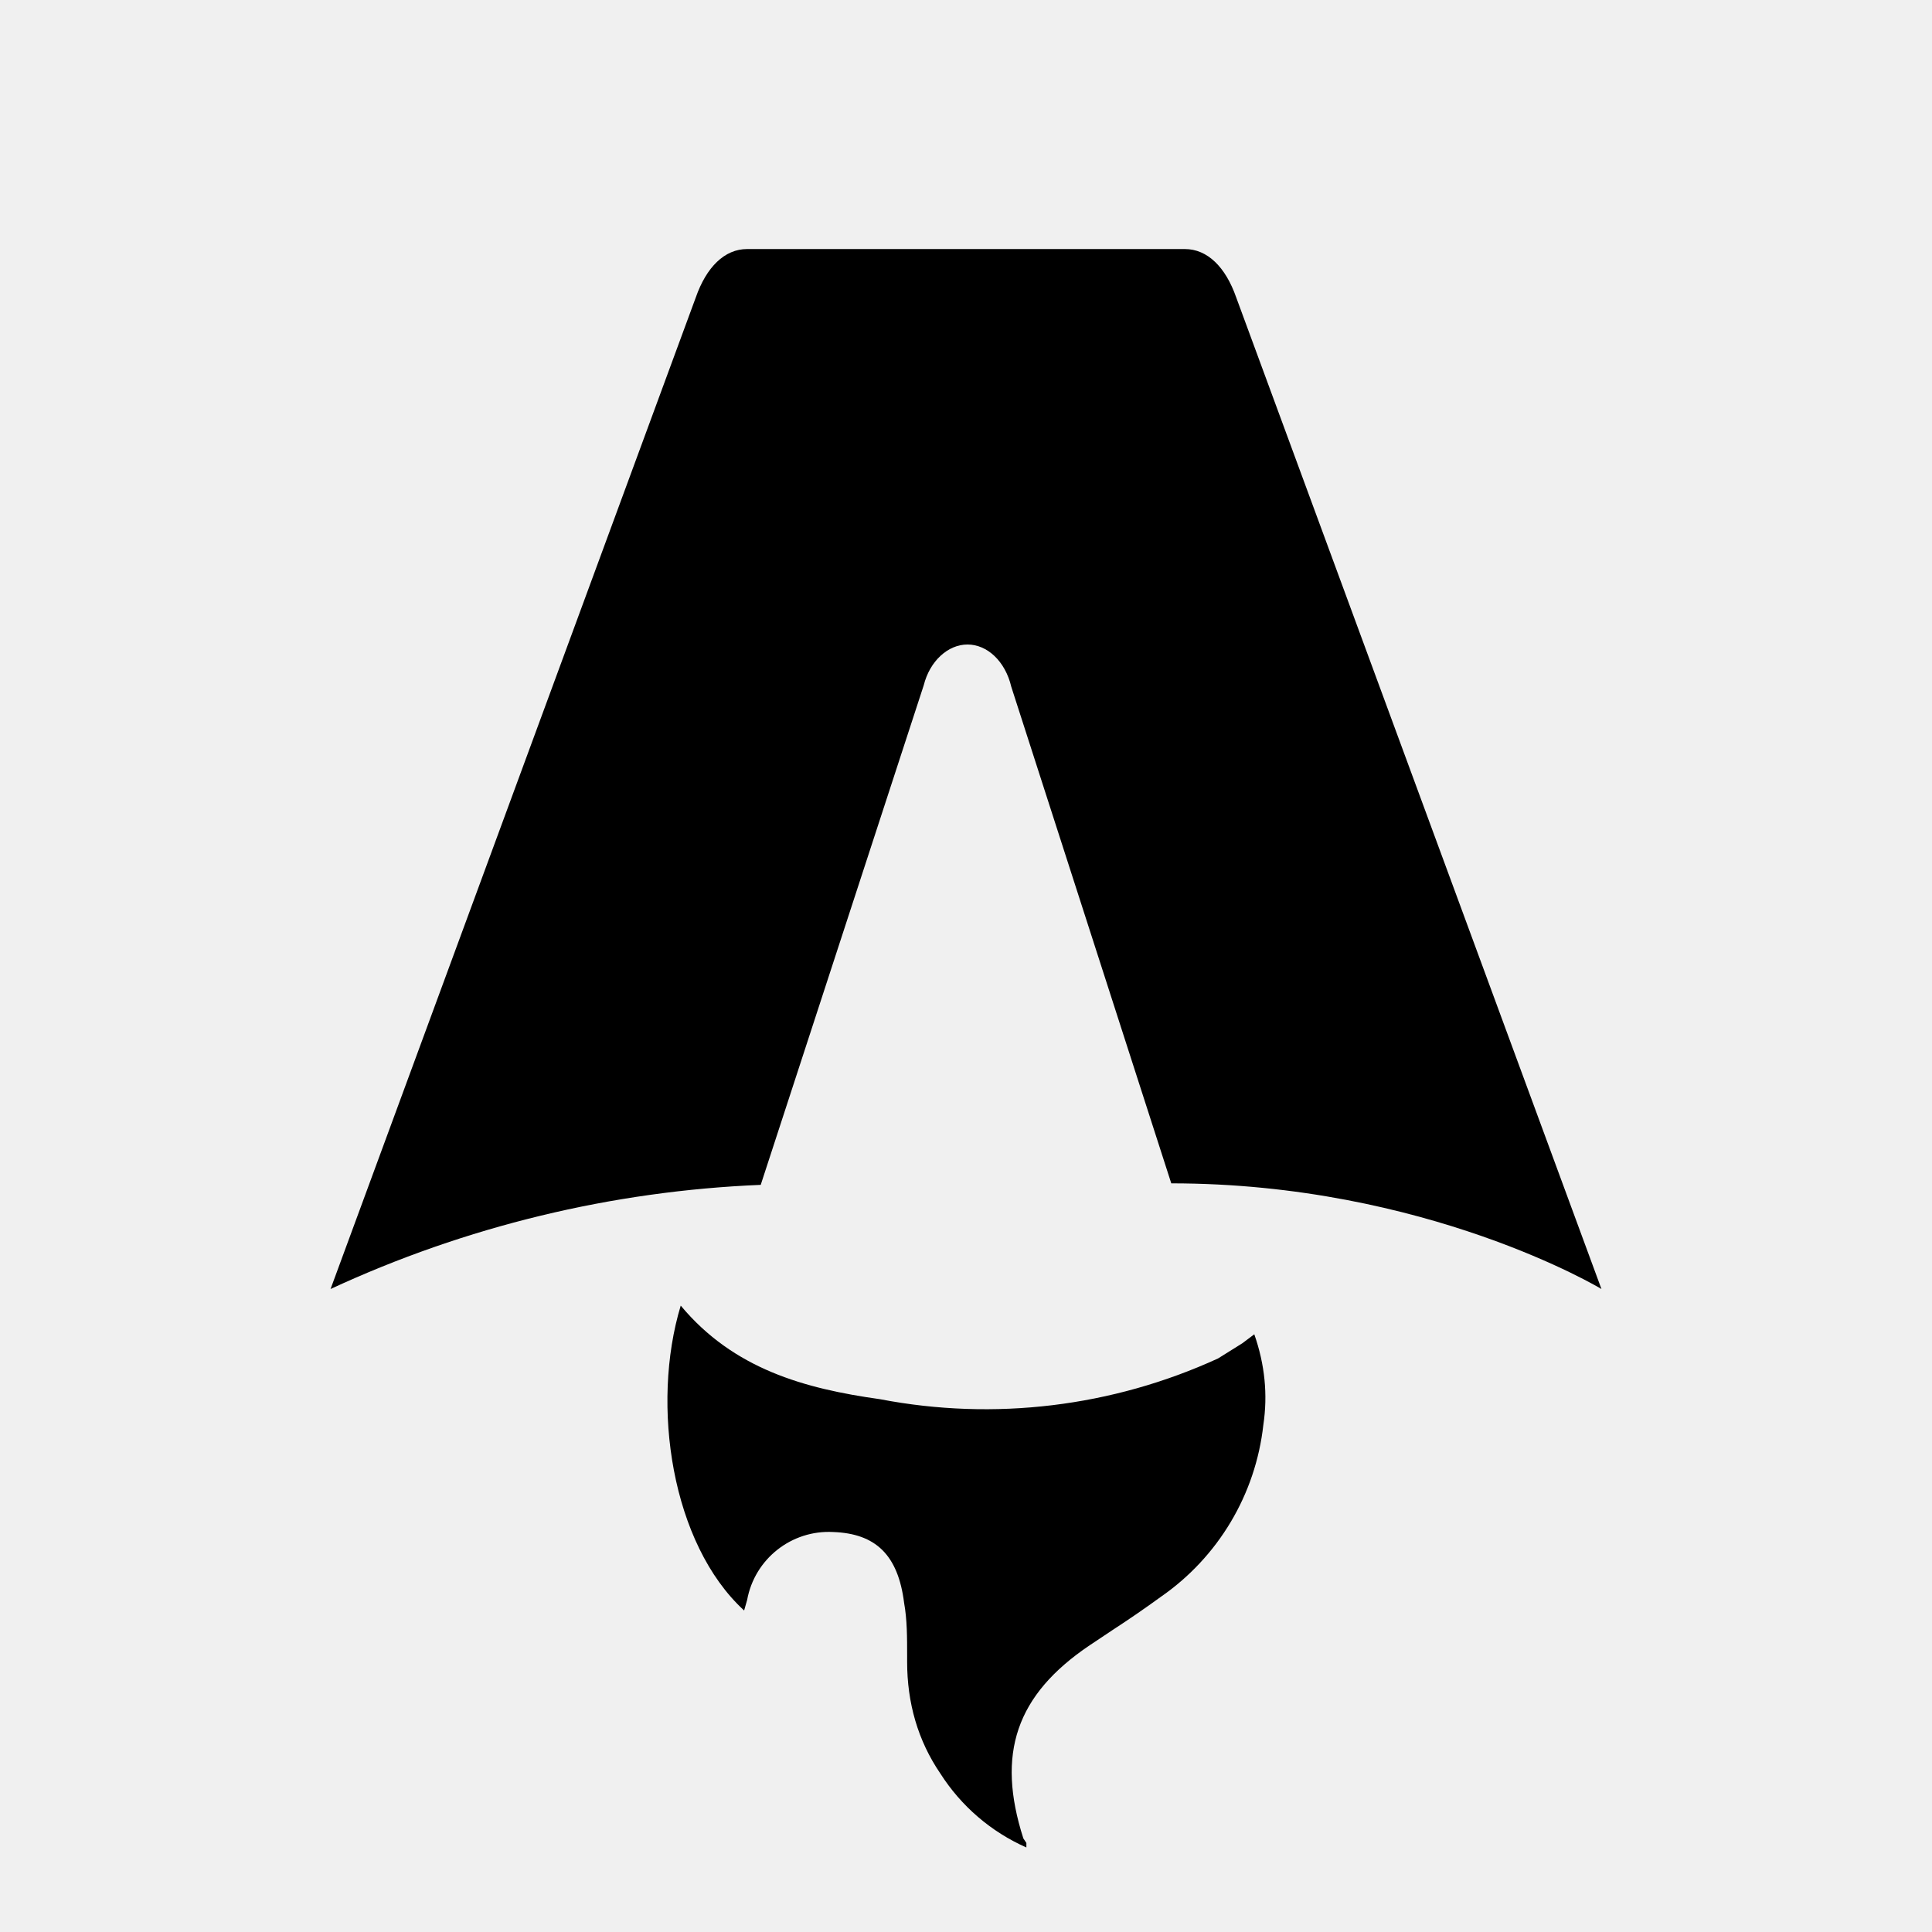
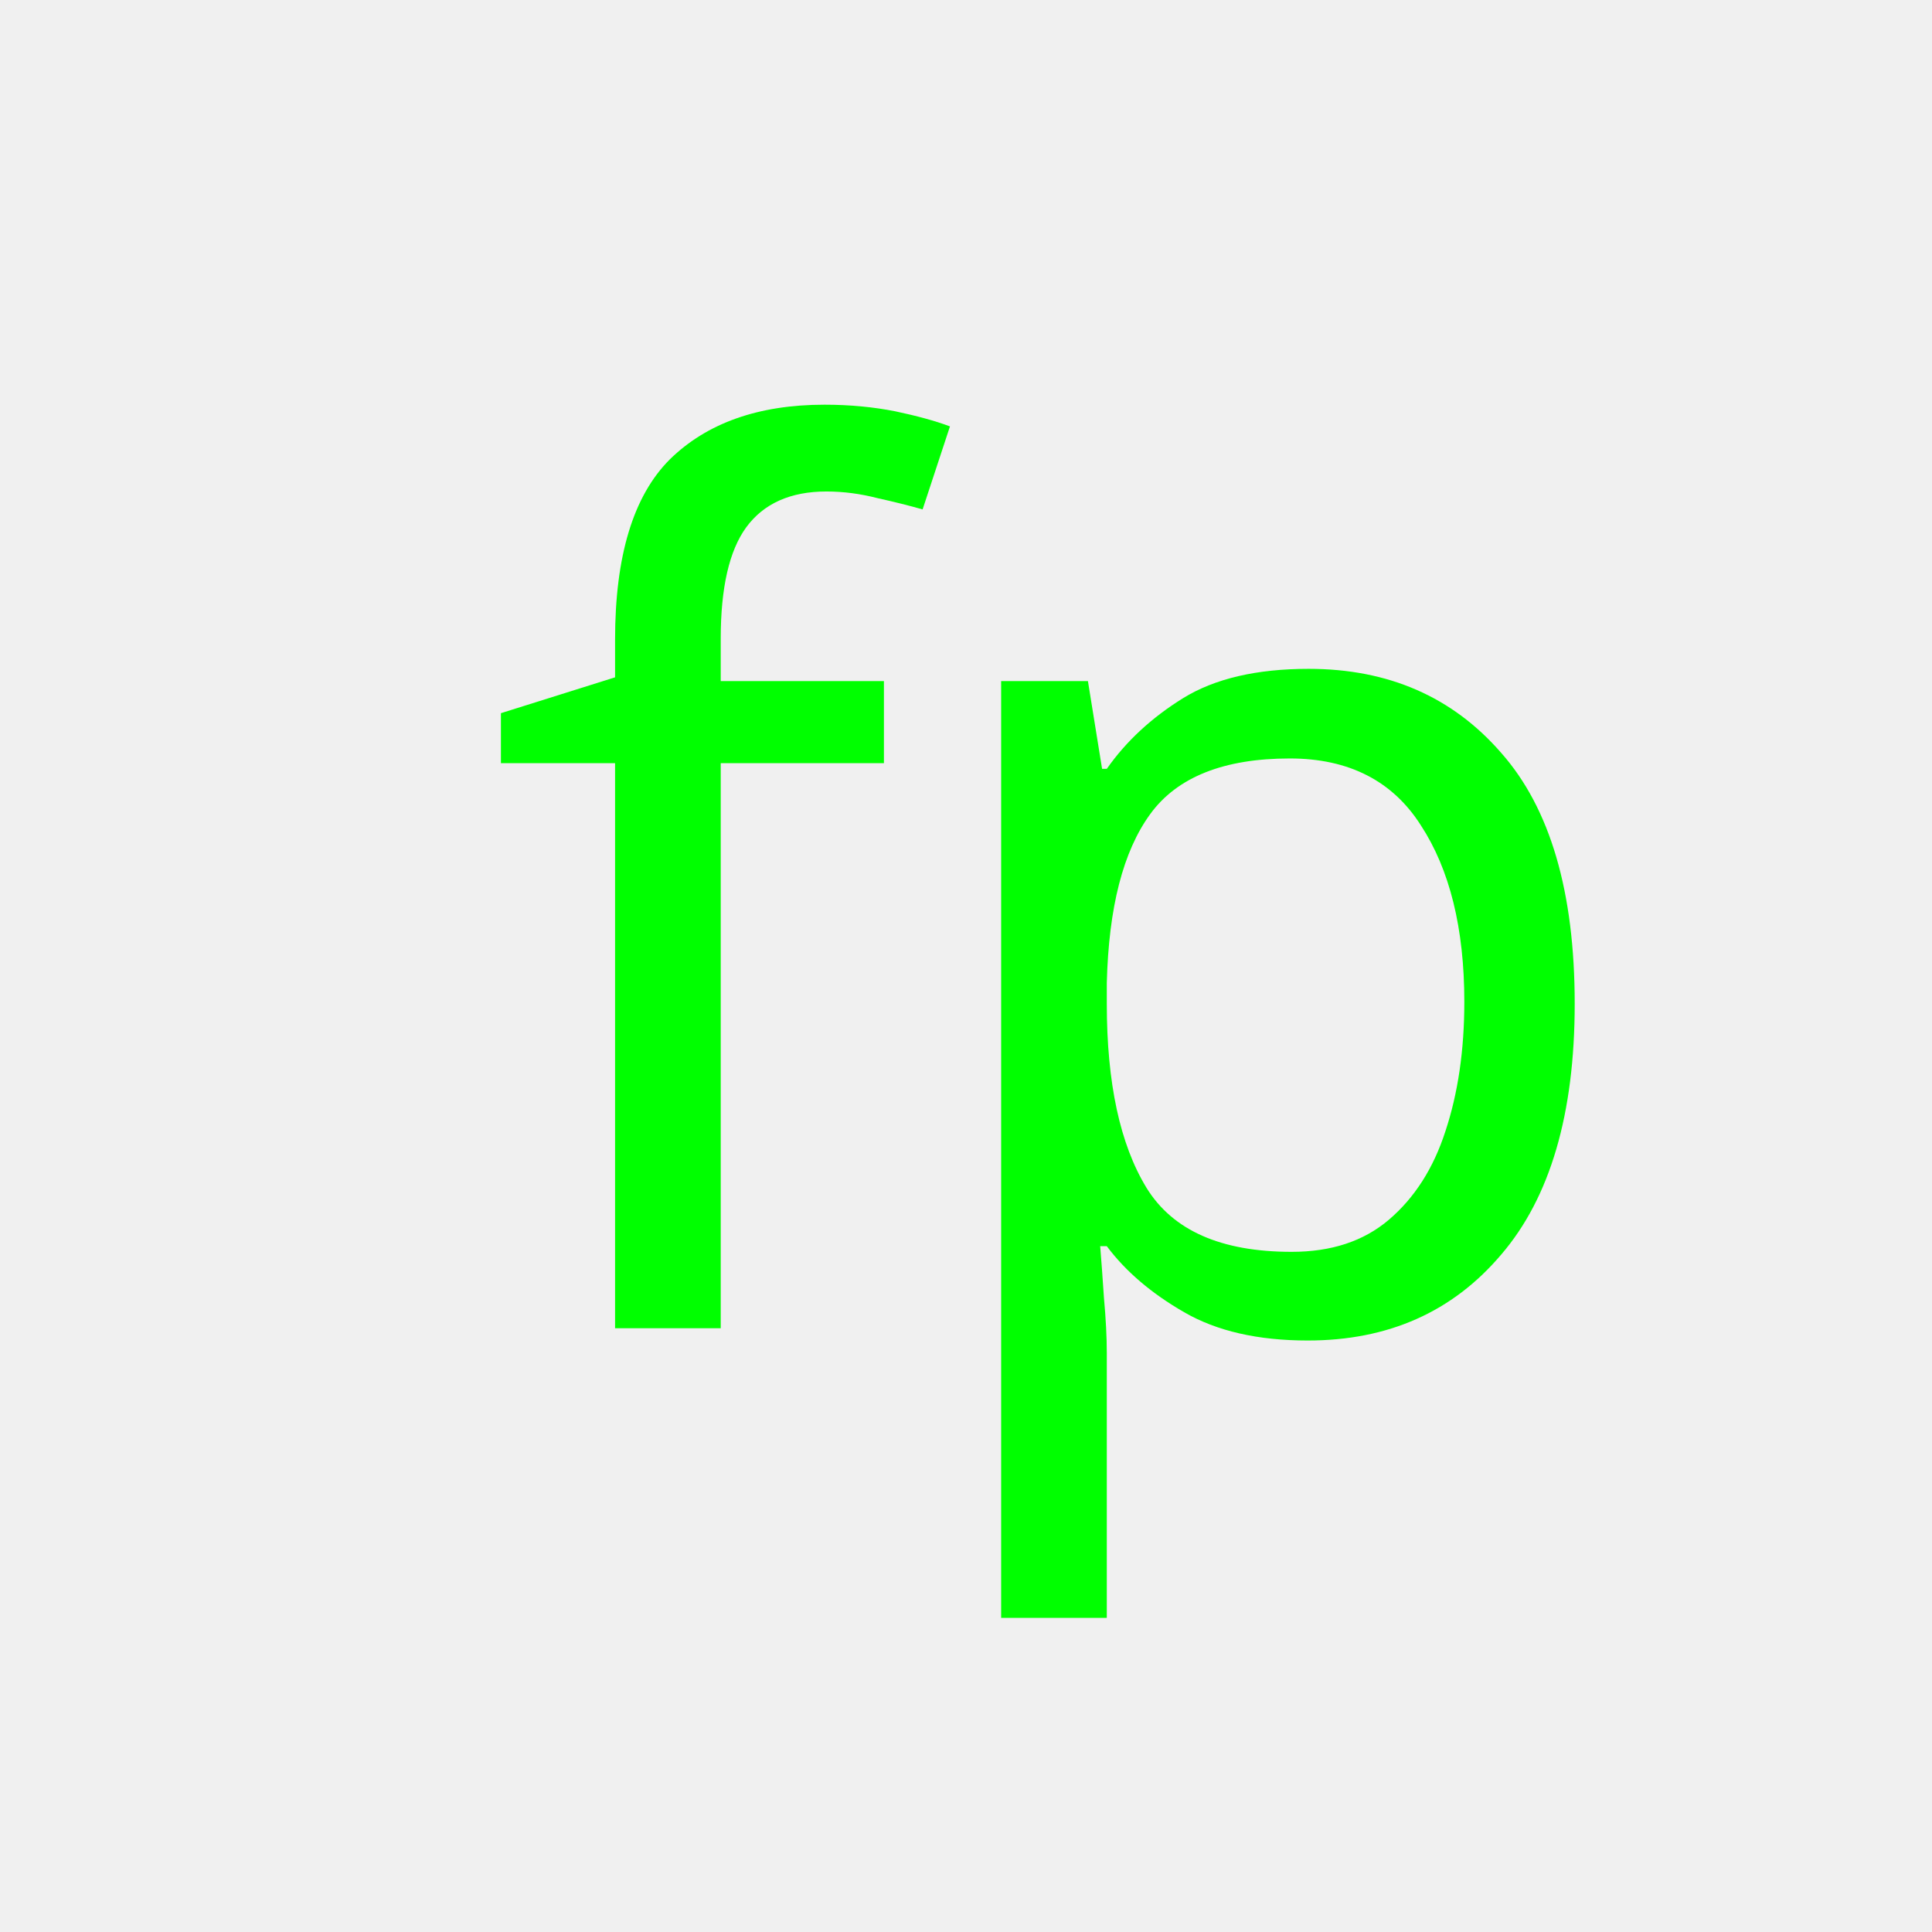
- <svg xmlns="http://www.w3.org/2000/svg" fill="none" viewBox="0 0 128 128">
-   <path d="M50.4 78.5a75.1 75.1 0 0 0-28.5 6.9l24.2-65.7c.7-2 1.9-3.2 3.4-3.2h29c1.5 0 2.7 1.2 3.4 3.2l24.2 65.7s-11.6-7-28.5-7L67 45.5c-.4-1.7-1.6-2.8-2.9-2.8-1.3 0-2.5 1.1-2.9 2.7L50.4 78.5Zm-1.1 28.2Zm-4.2-20.2c-2 6.6-.6 15.8 4.2 20.2a17.5 17.5 0 0 1 .2-.7 5.5 5.5 0 0 1 5.7-4.5c2.8.1 4.3 1.5 4.7 4.7.2 1.1.2 2.3.2 3.5v.4c0 2.7.7 5.2 2.2 7.4a13 13 0 0 0 5.7 4.9v-.3l-.2-.3c-1.8-5.6-.5-9.5 4.4-12.8l1.5-1a73 73 0 0 0 3.2-2.2 16 16 0 0 0 6.8-11.4c.3-2 .1-4-.6-6l-.8.6-1.6 1a37 37 0 0 1-22.4 2.7c-5-.7-9.7-2-13.2-6.2Z" />
-   <style>
-         path { fill: #000; }
-         @media (prefers-color-scheme: dark) {
-             path { fill: #FFF; }
-         }
-     </style>
+ <svg xmlns="http://www.w3.org/2000/svg" width="32" height="32" viewBox="0 0 32 32" fill="none">
+   <text x="8" y="22" font-family="TT Firs Neue" font-weight="500" font-size="20" fill="#00FF00">fp</text>
</svg>
